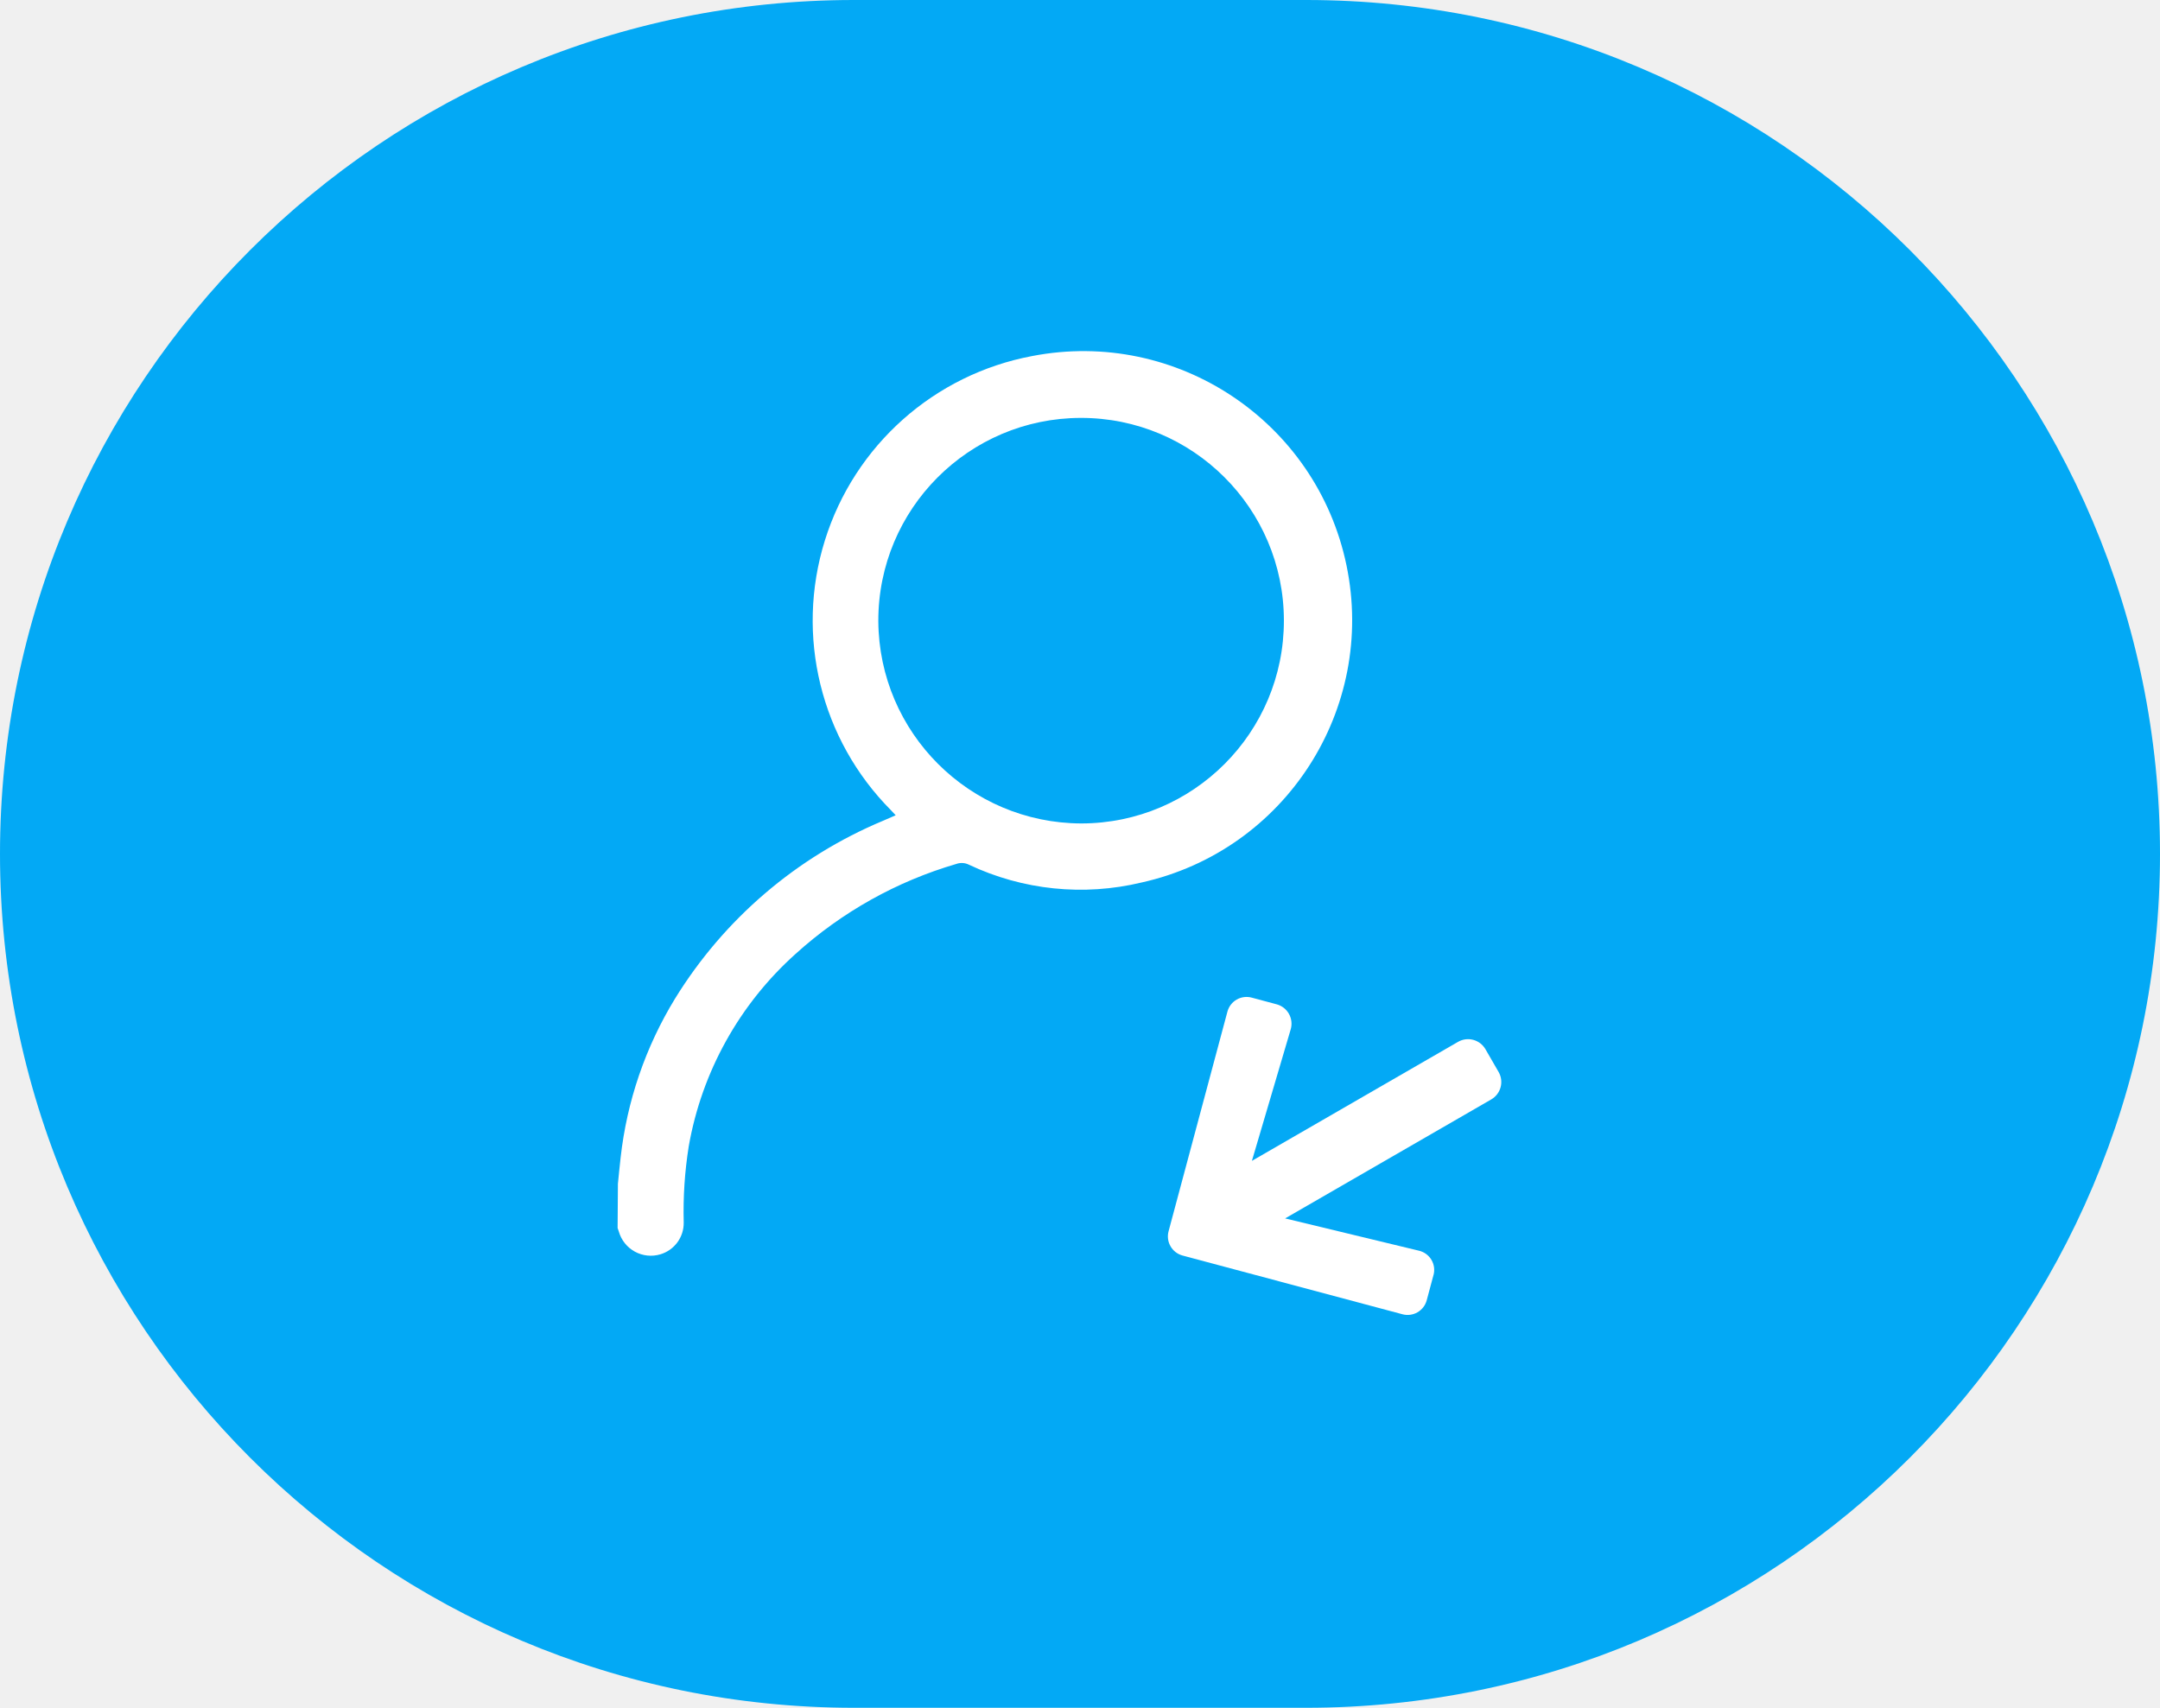
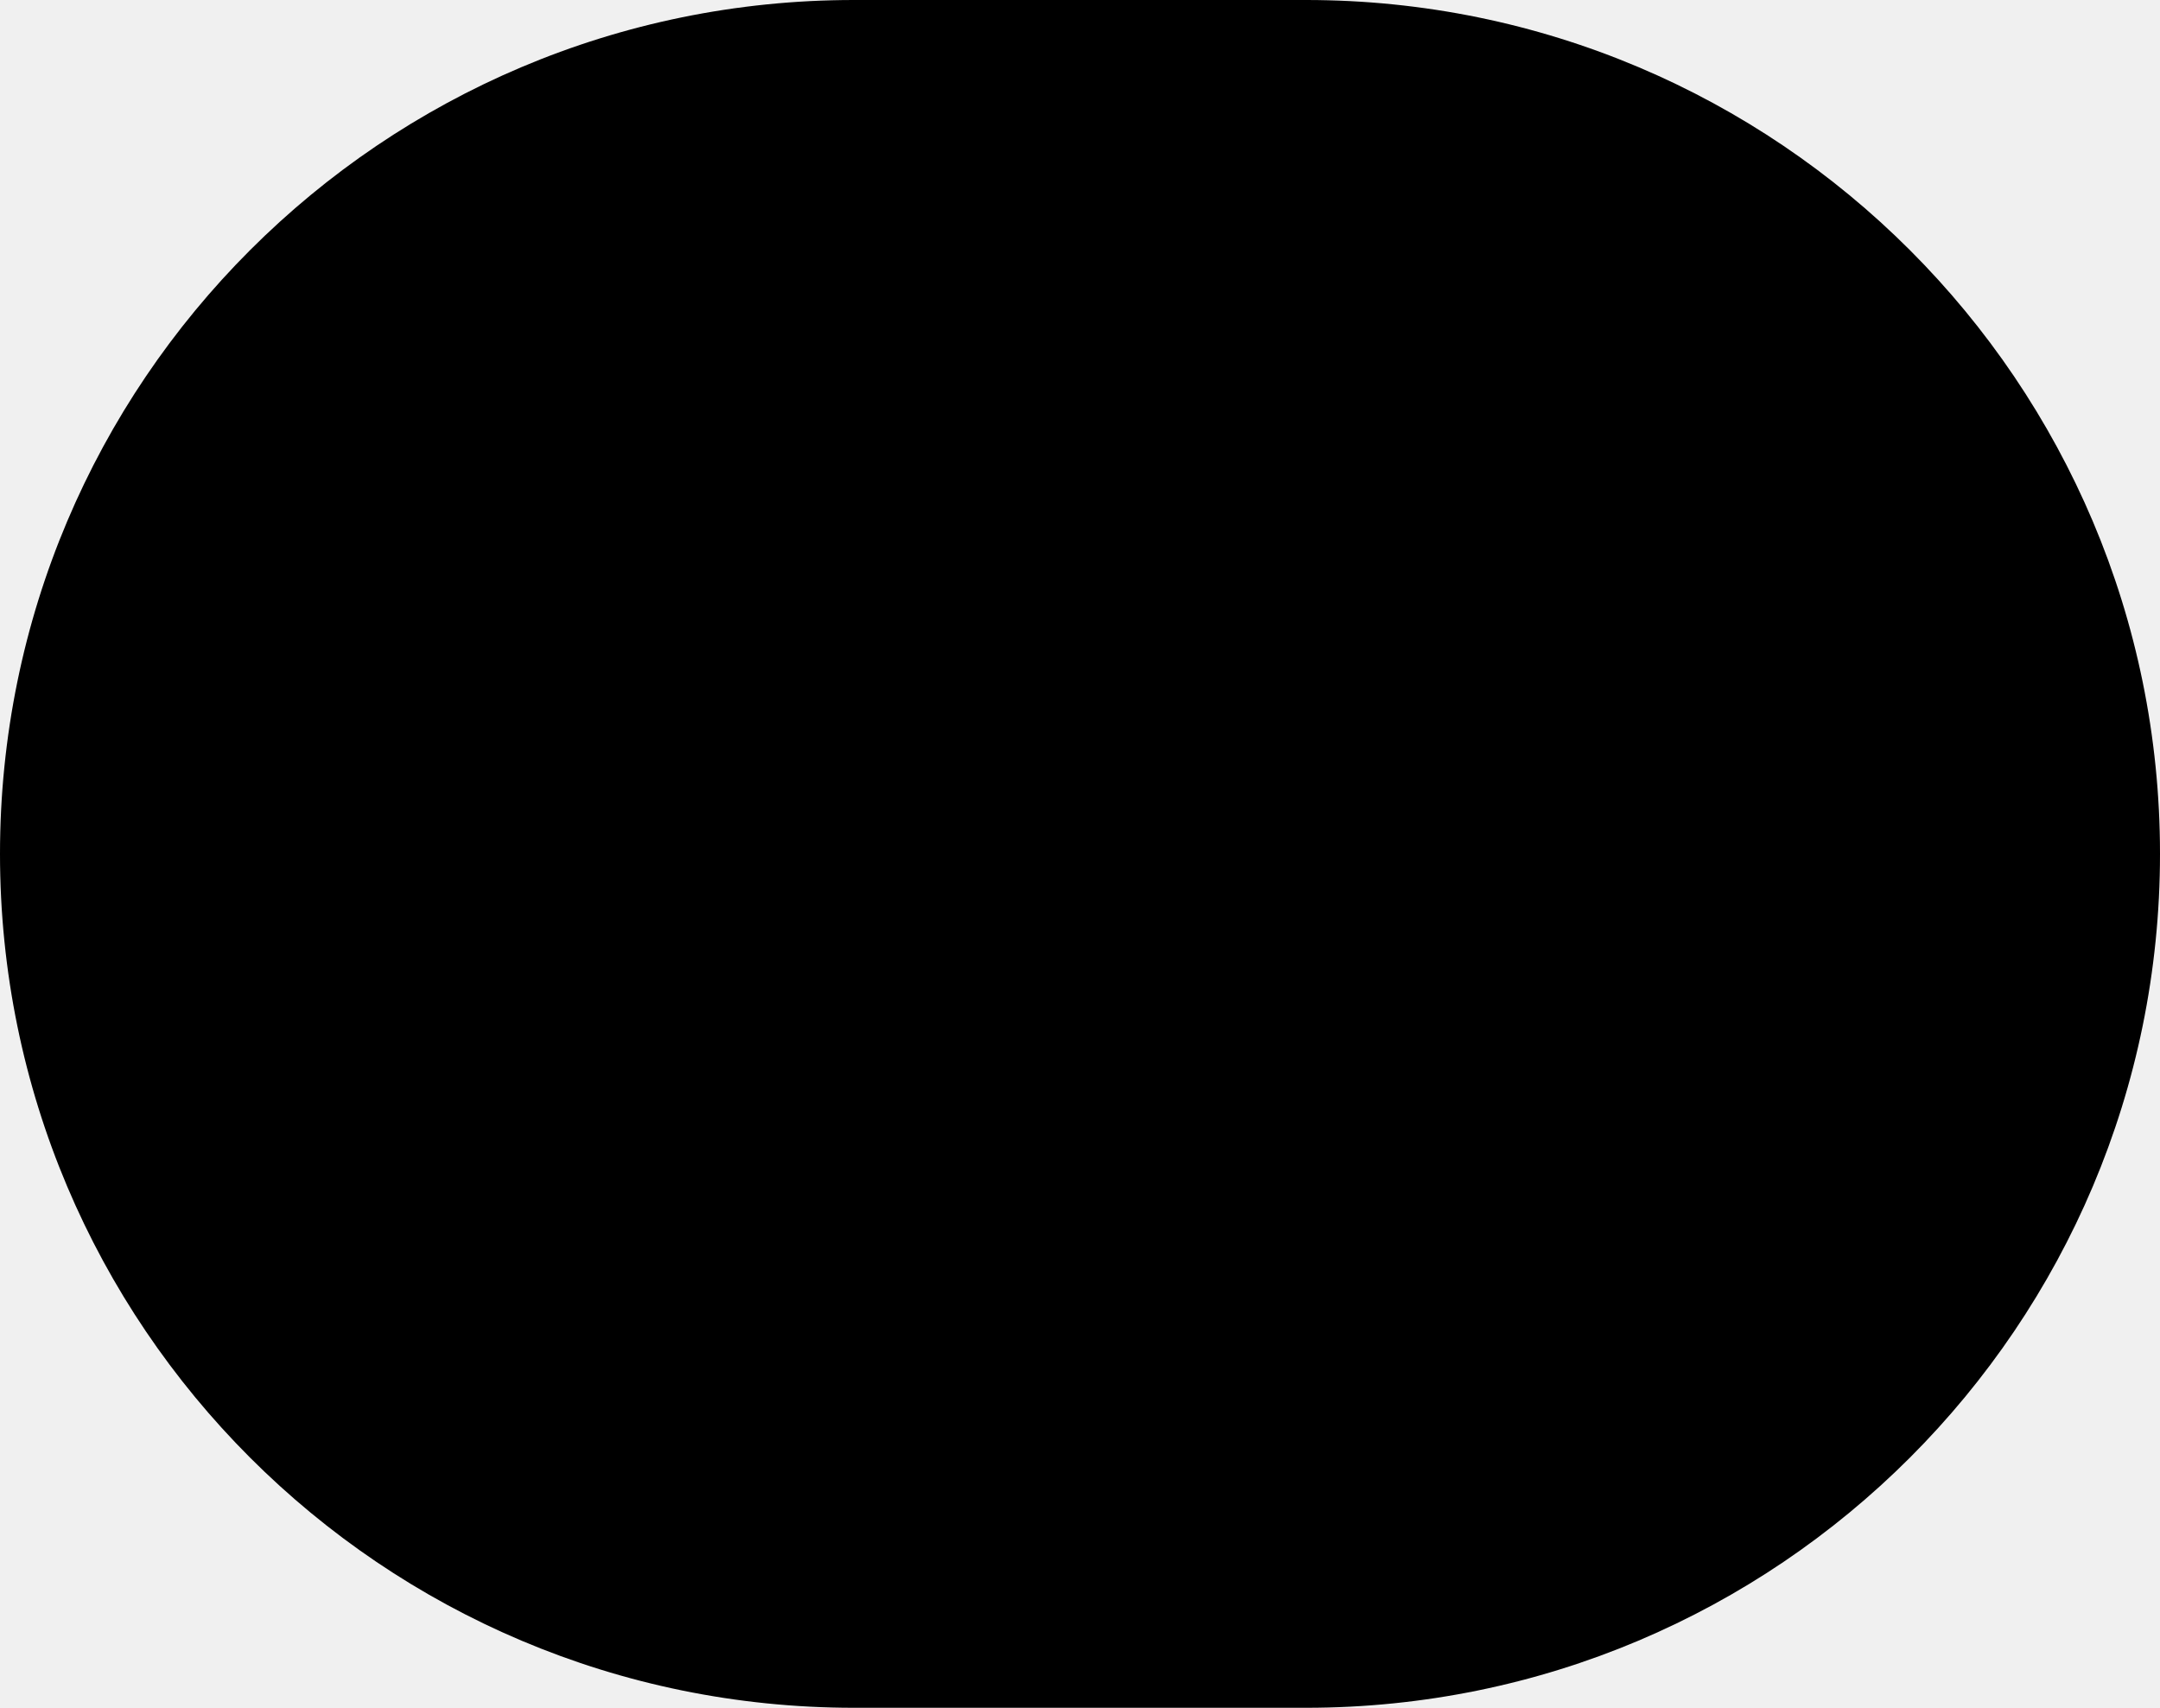
<svg xmlns="http://www.w3.org/2000/svg" width="43" height="34" viewBox="0 0 43 34">
  <defs>
    <style>
      .cls-1 {
-         fill: #03a9f5;
+         fill: #000;
      }

      .cls-2 {
-         fill: #fff;
+         fill: #000;
      }
    </style>
  </defs>
  <g id="Group_8598" data-name="Group 8598" transform="translate(12699 -15835)">
    <g id="Group_8597" data-name="Group 8597" transform="translate(-12849 15709)">
      <rect id="Rectangle_76" data-name="Rectangle 76" class="cls-1" width="43" height="34" rx="17" transform="translate(150 126)" />
      <g id="Group_255" data-name="Group 255" transform="translate(162.301 132.997)">
        <path id="Path_58" data-name="Path 58" class="cls-2" d="M633,342.782c.018-.174.034-.348.054-.521a7.7,7.7,0,0,1,1.084-3.167,8.883,8.883,0,0,1,4.139-3.539l.253-.11-.094-.1a5.357,5.357,0,0,1,2.813-9.043,5.353,5.353,0,0,1,2.178,10.481,5.2,5.2,0,0,1-3.442-.355.318.318,0,0,0-.248-.014,8.189,8.189,0,0,0-3.2,1.791,6.692,6.692,0,0,0-2.127,3.831,8.273,8.273,0,0,0-.1,1.515.65.65,0,0,1-.464.635.662.662,0,0,1-.828-.454c-.007-.023-.016-.046-.024-.07Zm9.225-7.174a4.037,4.037,0,1,0-4.041-4.029A4.054,4.054,0,0,0,642.225,335.608Z" transform="translate(-633 -326.211)" />
      </g>
    </g>
    <path id="Icon_awesome-arrow-up" data-name="Icon awesome-arrow-up" class="cls-2" d="M.88,6.493.514,6.127a.394.394,0,0,1,0-.559l3.2-3.205a.394.394,0,0,1,.559,0l3.2,3.2a.394.394,0,0,1,0,.559l-.366.366a.4.4,0,0,1-.566-.007L4.657,4.5V9.238a.4.4,0,0,1-.4.4H3.734a.4.4,0,0,1-.4-.4V4.5L1.445,6.486a.393.393,0,0,1-.566.007Z" transform="translate(-12675.646 15864.395) rotate(-120)" />
  </g>
</svg>
